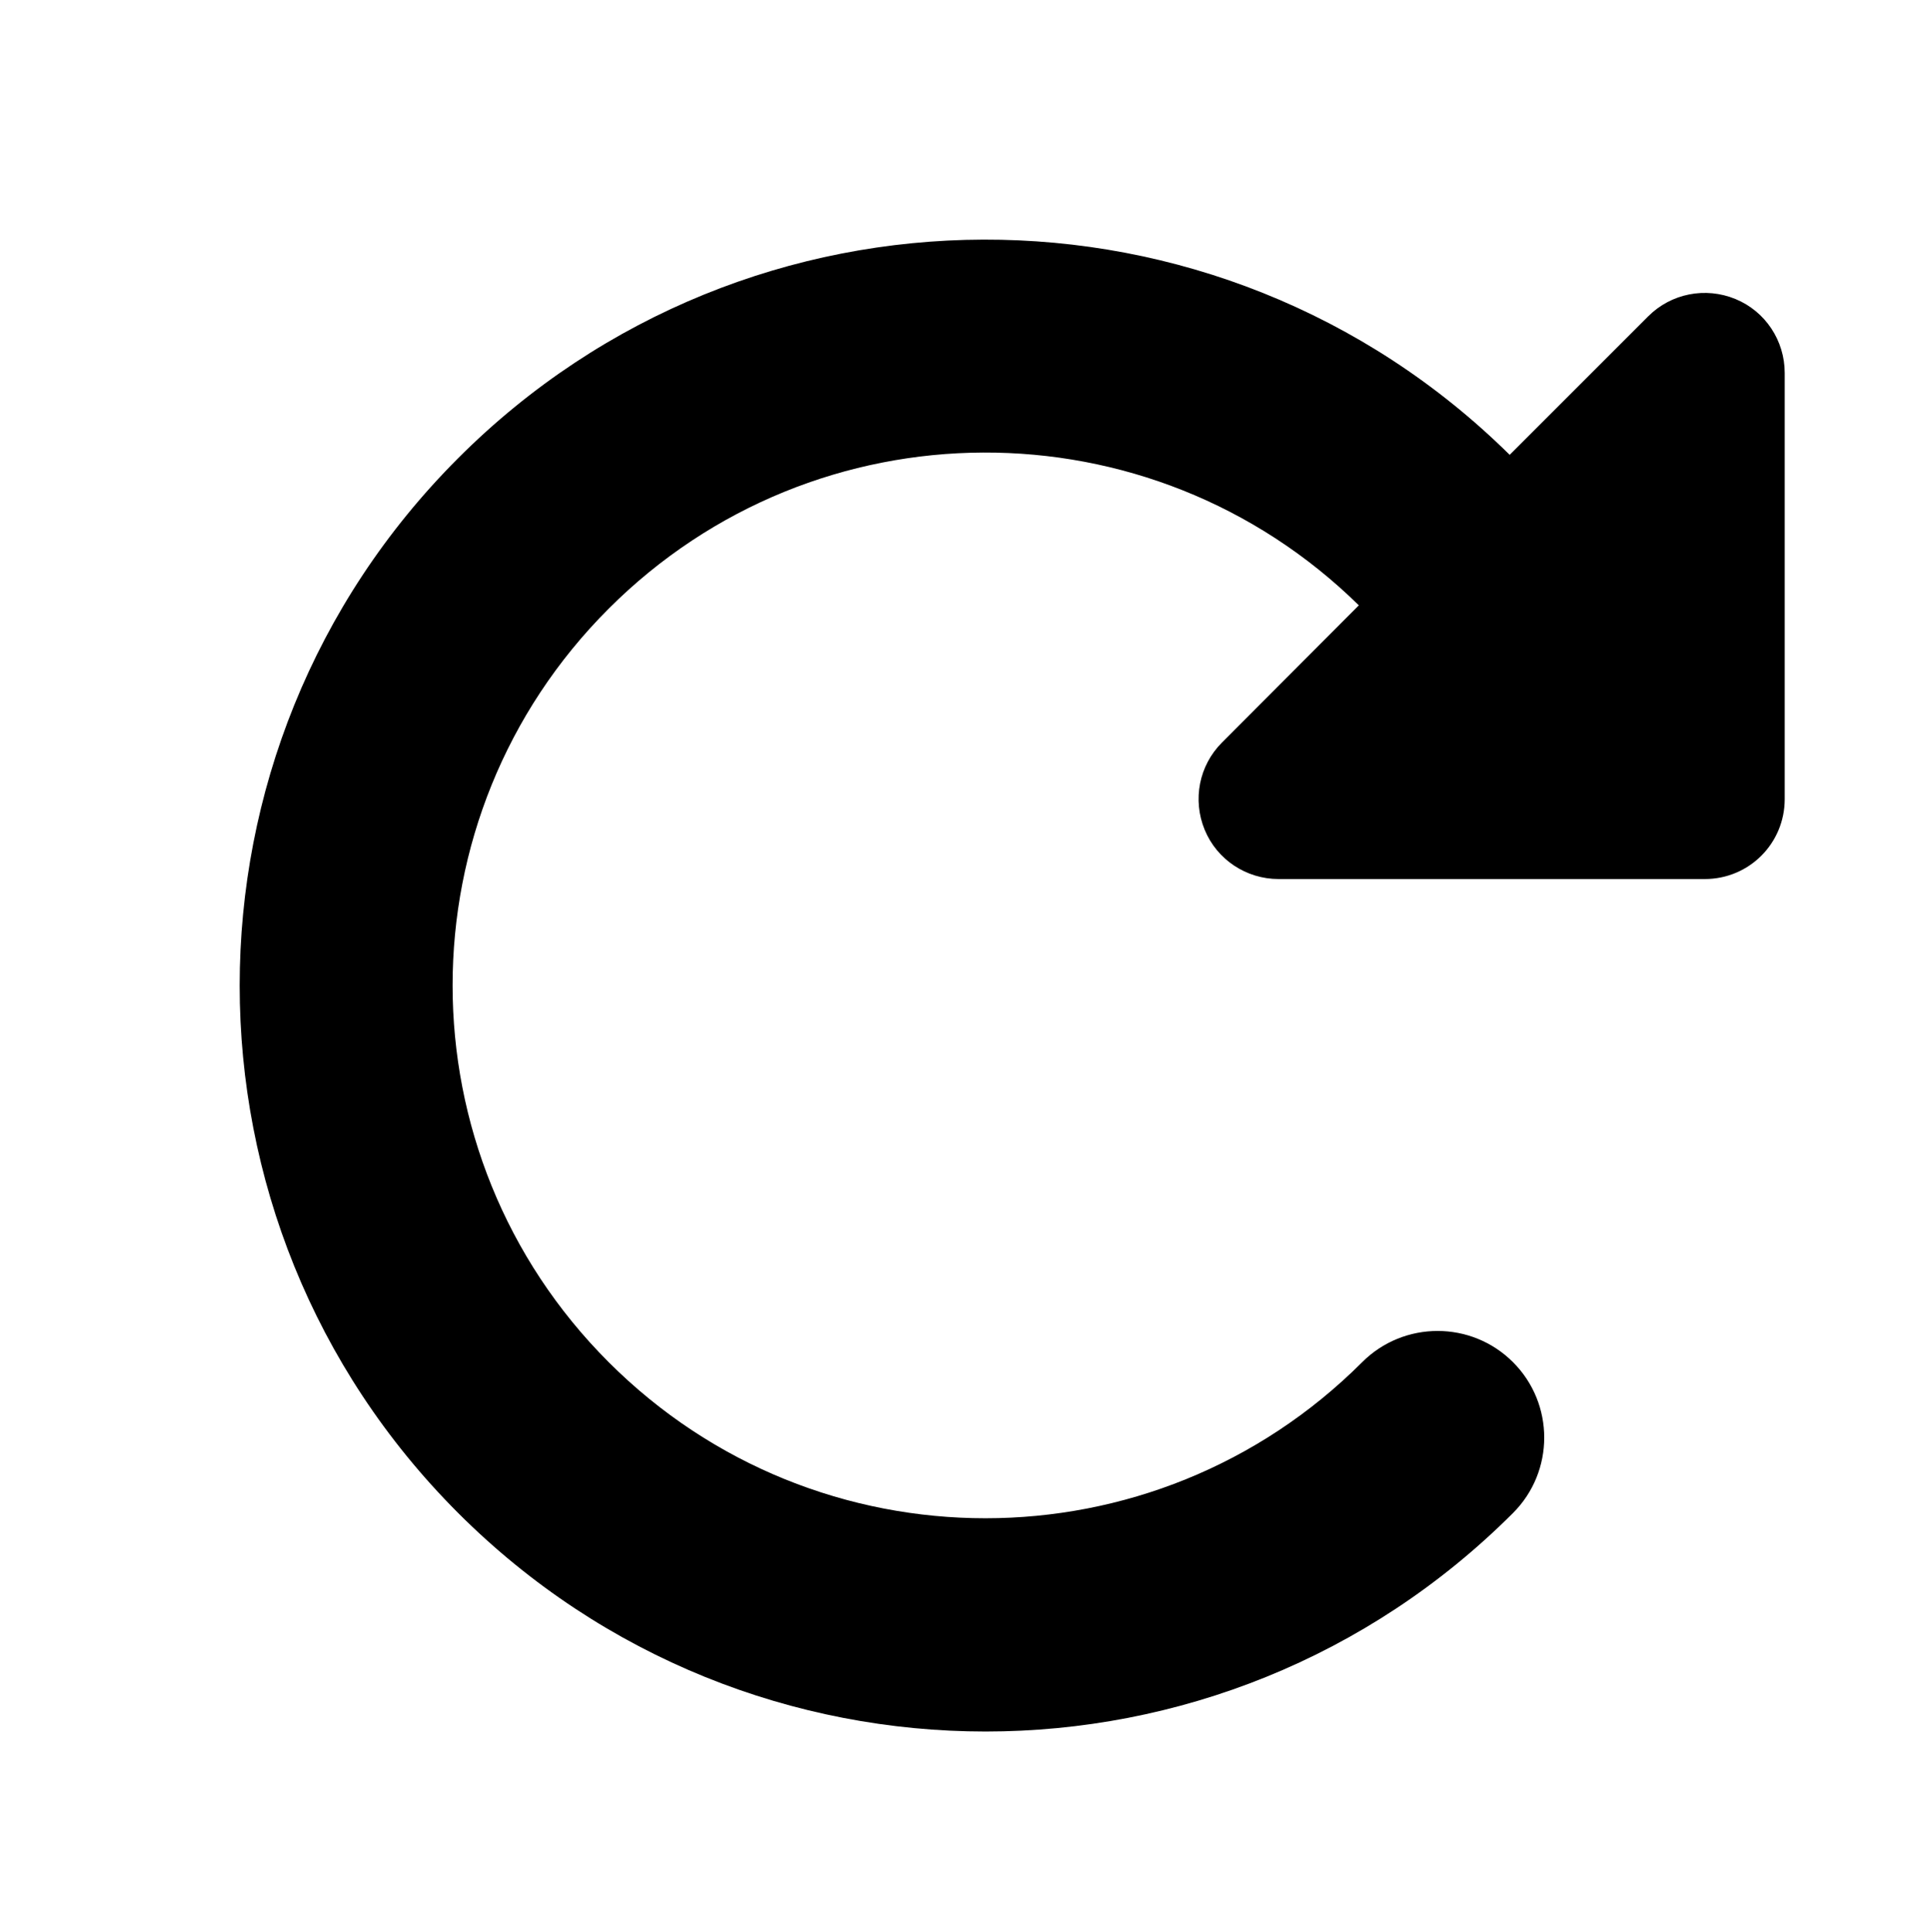
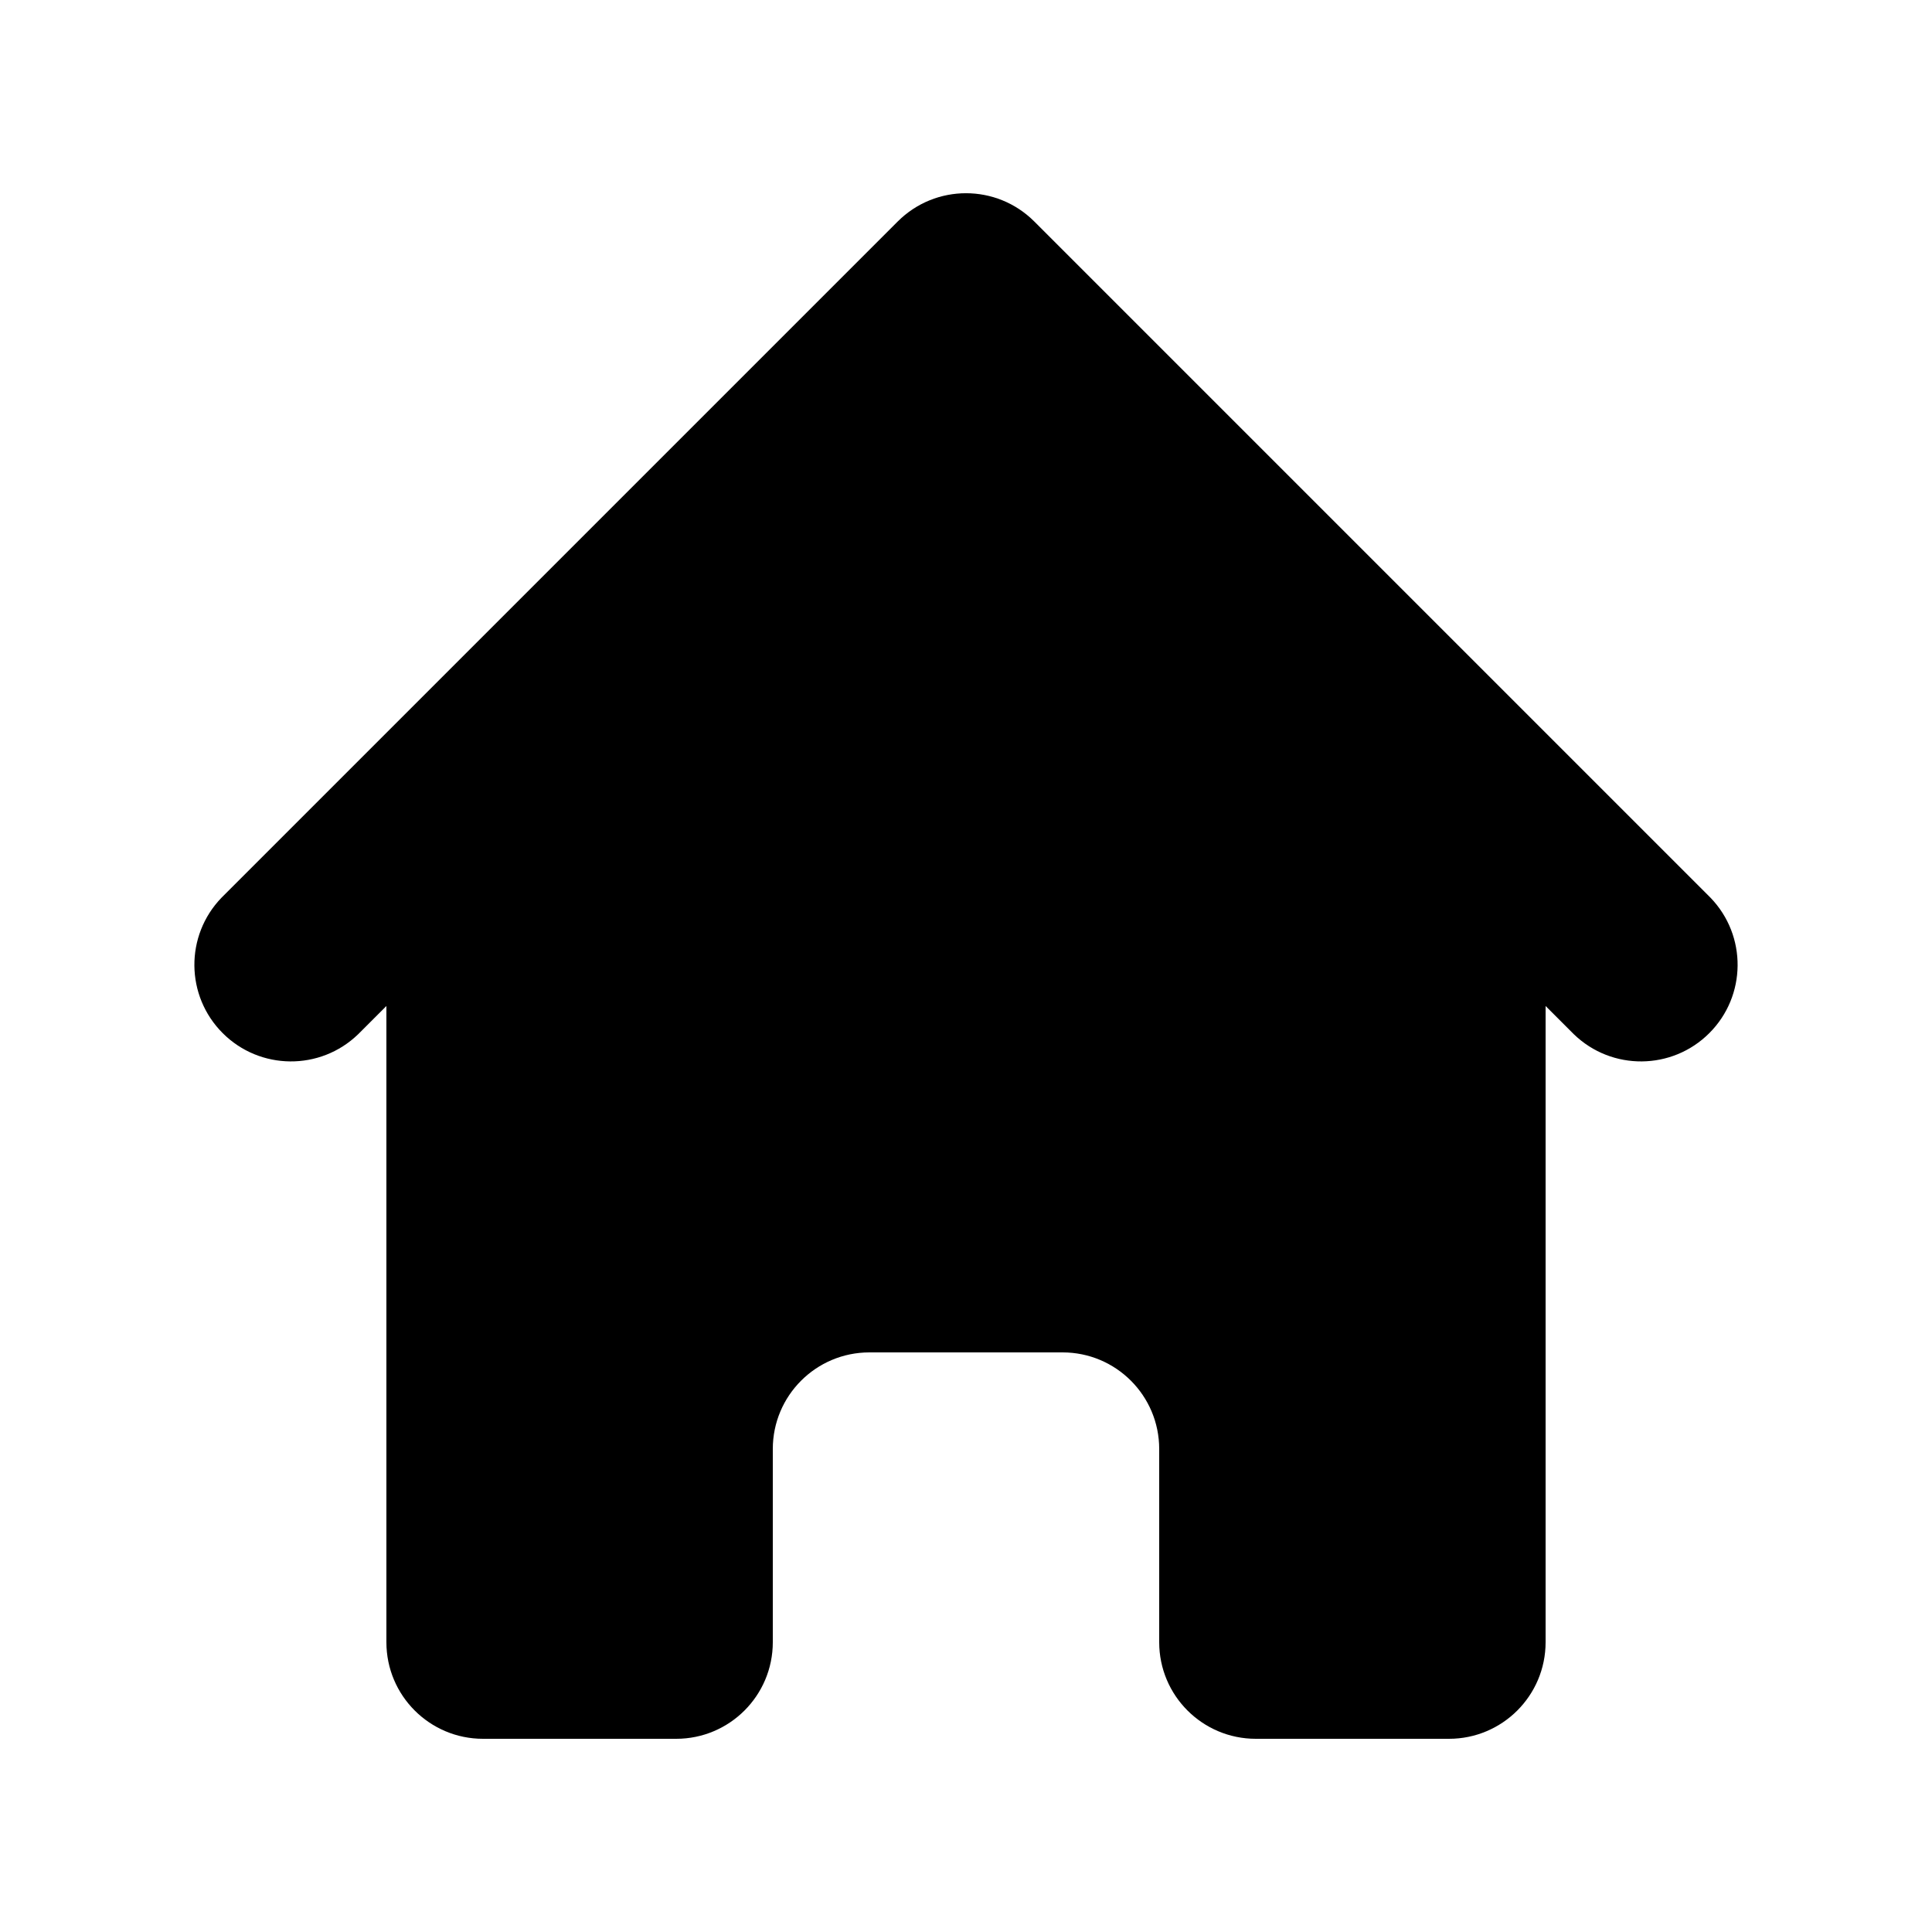
- <svg xmlns="http://www.w3.org/2000/svg" class="h-6 w-6 p-1 rounded text-slate-700 hover:bg-neutral-300 dark:text-neutral-200 dark:hover:bg-gray-700 cursor-pointer" viewBox="-40 -40 580 580" fill="currentColor">
-   <path d="M463.5 224H472c13.3 0 24-10.7 24-24V72c0-9.7-5.8-18.5-14.8-22.2s-19.3-1.7-26.2 5.2L413.4 96.6c-87.6-86.5-228.7-86.2-315.8 1c-87.5 87.5-87.5 229.3 0 316.8s229.3 87.5 316.8 0c12.5-12.5 12.5-32.8 0-45.3s-32.8-12.5-45.3 0c-62.5 62.5-163.8 62.5-226.3 0s-62.5-163.8 0-226.3c62.2-62.2 162.7-62.5 225.3-1L327 183c-6.9 6.9-8.9 17.2-5.2 26.2s12.5 14.8 22.2 14.8H463.5z" />
+ <svg xmlns="http://www.w3.org/2000/svg" class="h-6 w-6 p-1 rounded text-slate-700 hover:bg-neutral-100 dark:text-neutral-300 dark:hover:bg-gray-800 cursor-pointer" viewBox="0 0 20 20" fill="currentColor">
+   <path d="M10.707 2.293a1 1 0 00-1.414 0l-7 7a1 1 0 001.414 1.414L4 10.414V17a1 1 0 001 1h2a1 1 0 001-1v-2a1 1 0 011-1h2a1 1 0 011 1v2a1 1 0 001 1h2a1 1 0 001-1v-6.586l.293.293a1 1 0 001.414-1.414l-7-7z" />
</svg>
